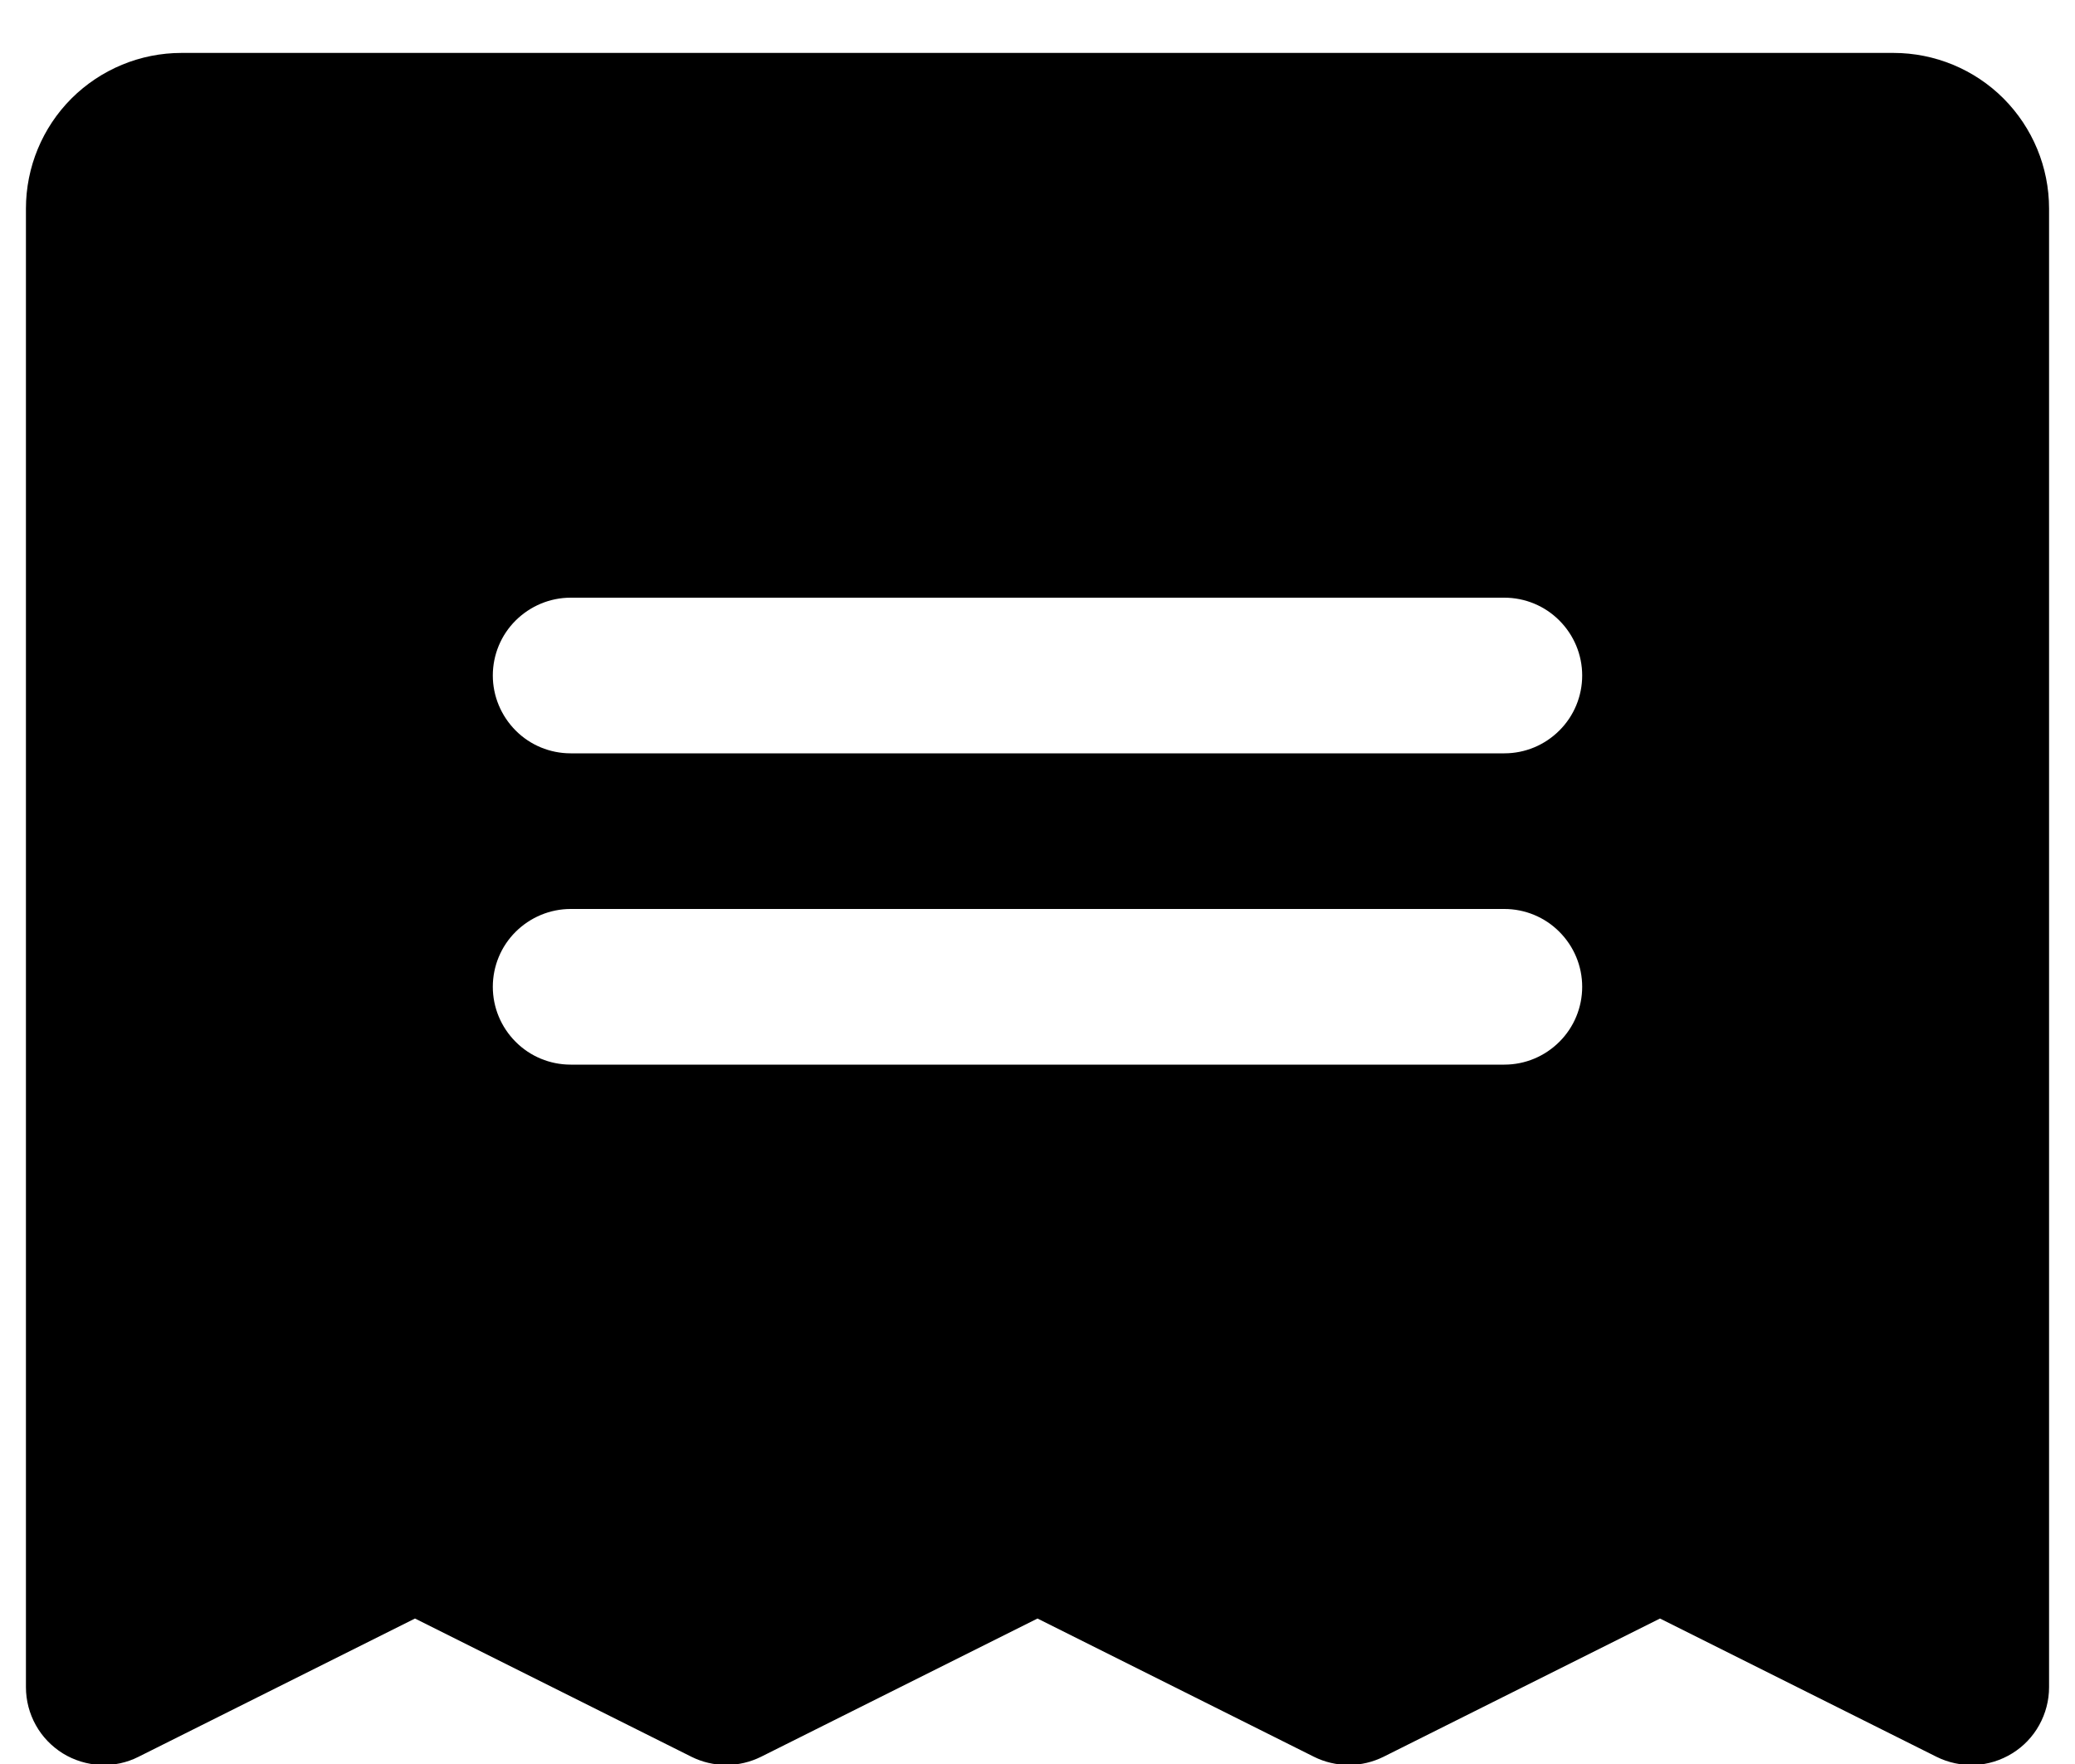
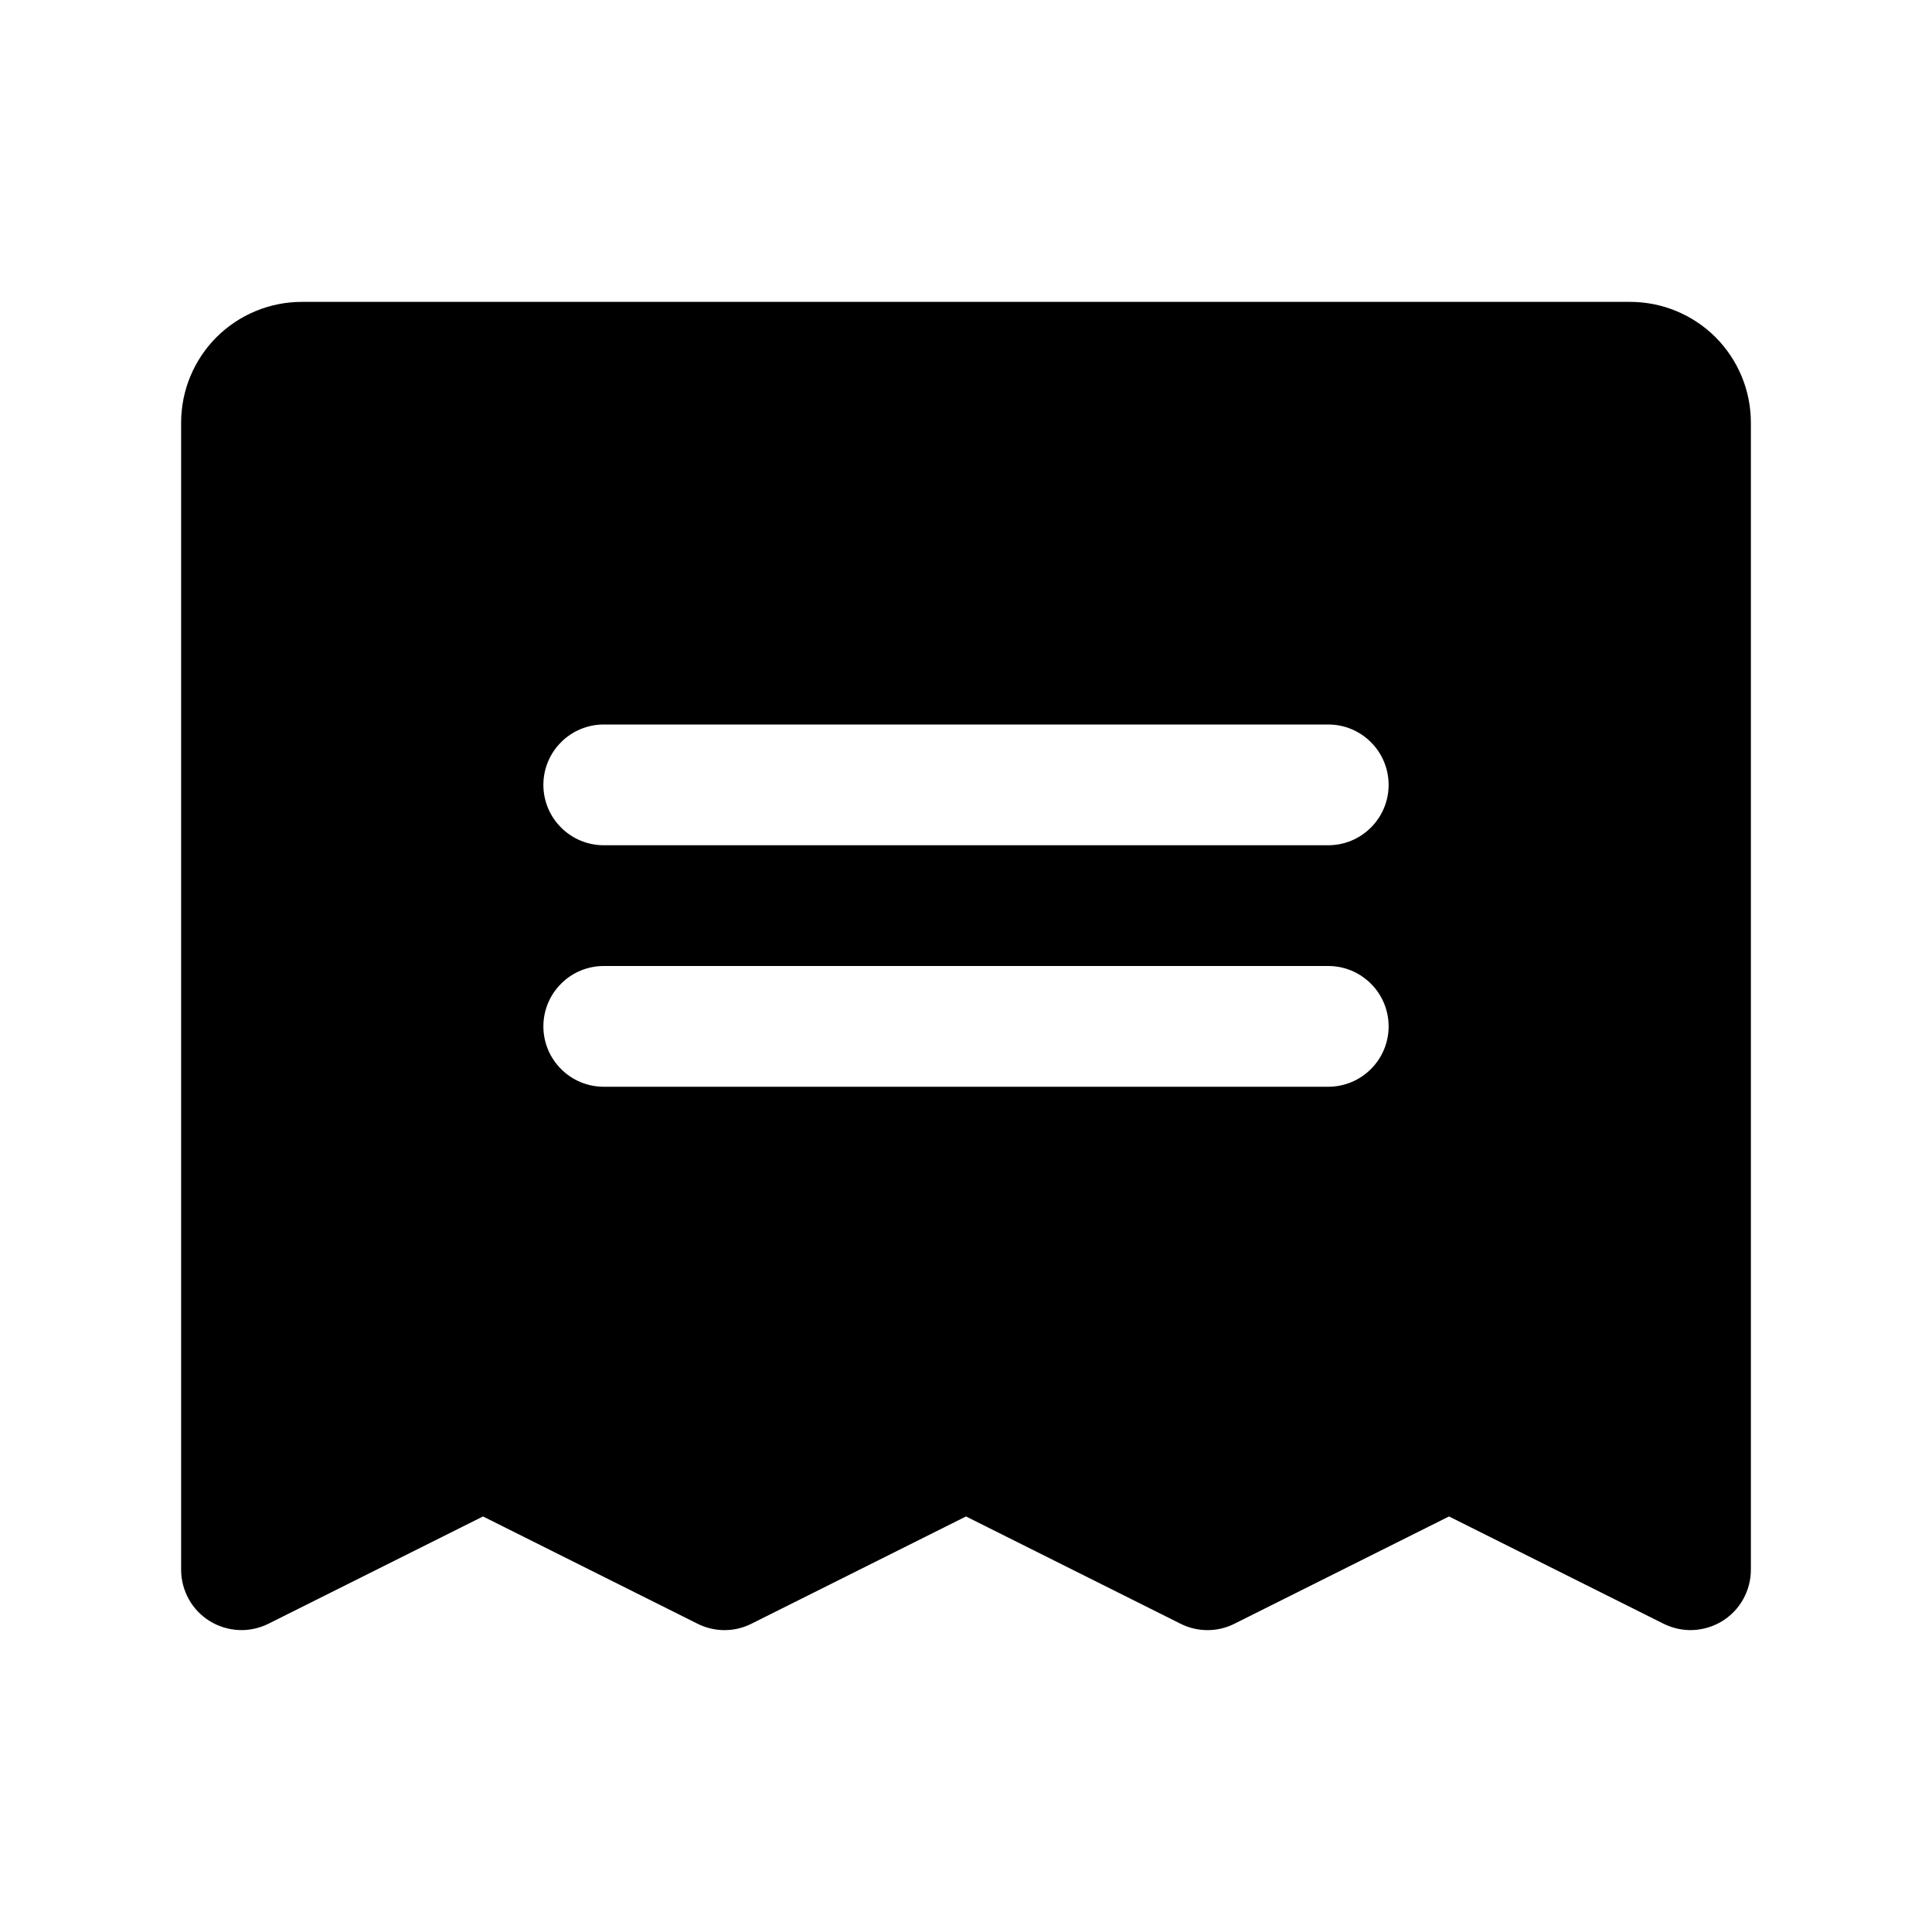
- <svg xmlns="http://www.w3.org/2000/svg" height="17" viewBox="0 0 20 17" width="20">
-   <path d="m18.25.51h-16.5c-.398 0-.779.158-1.061.439-.281.281-.439.663-.439 1.061v14.25c0.0.128.033.254.095.365.062.112.152.205.261.273.109.067.233.105.361.111.128.006.255-.021.369-.079l2.664-1.332 2.664 1.332c.104.052.219.079.336.079s.231-.027.336-.079l2.664-1.332 2.664 1.332c.104.052.219.079.336.079s.231-.027.336-.079l2.664-1.332 2.664 1.332c.114.057.241.084.369.079s.252-.044.361-.111c.109-.067.199-.161.261-.273.062-.112.095-.237.095-.365v-14.25c0-.398-.158-.779-.439-1.061-.281-.281-.663-.439-1.061-.439zm-3.75 9.75h-9c-.199 0-.39-.079-.53-.22-.141-.141-.22-.331-.22-.53s.079-.39.22-.53.331-.22.53-.22h9c.199 0 .39.079.53.22.141.141.22.331.22.53s-.079.39-.22.53c-.141.141-.331.22-.53.22zm0-3h-9c-.199 0-.39-.079-.53-.22s-.22-.331-.22-.53.079-.39.22-.53.331-.22.53-.22h9c.199 0 .39.079.53.22.141.141.22.331.22.53s-.079.39-.22.53c-.141.141-.331.22-.53.22z" fill="currentColor" />
+ <svg xmlns="http://www.w3.org/2000/svg" width="1em" height="1em" viewBox="0 0 24 24" fill="none">
+   <path d="M20.25 3.75L3.75 3.75C3.352 3.75 2.971 3.908 2.689 4.189C2.408 4.471 2.25 4.852 2.25 5.25L2.25 19.5C2.25 19.628 2.283 19.753 2.345 19.865C2.407 19.977 2.497 20.071 2.606 20.138C2.715 20.205 2.839 20.243 2.967 20.249C3.094 20.255 3.221 20.227 3.336 20.17L6 18.838L8.664 20.17C8.769 20.223 8.883 20.25 9 20.25C9.117 20.25 9.231 20.223 9.336 20.17L12 18.838L14.664 20.17C14.769 20.223 14.883 20.25 15 20.25C15.117 20.25 15.231 20.223 15.336 20.17L18 18.838L20.664 20.17C20.779 20.227 20.906 20.255 21.033 20.249C21.161 20.243 21.285 20.205 21.394 20.138C21.503 20.071 21.593 19.977 21.655 19.865C21.717 19.753 21.75 19.628 21.75 19.5L21.75 5.25C21.75 4.852 21.592 4.471 21.311 4.189C21.029 3.908 20.648 3.75 20.25 3.75ZM16.5 13.5L7.5 13.5C7.301 13.5 7.11 13.421 6.97 13.28C6.829 13.14 6.75 12.949 6.75 12.75C6.75 12.551 6.829 12.36 6.97 12.22C7.11 12.079 7.301 12 7.5 12L16.5 12C16.699 12 16.89 12.079 17.03 12.22C17.171 12.36 17.25 12.551 17.25 12.75C17.25 12.949 17.171 13.14 17.03 13.28C16.89 13.421 16.699 13.5 16.5 13.5ZM16.5 10.5L7.5 10.5C7.301 10.5 7.11 10.421 6.97 10.28C6.829 10.14 6.75 9.949 6.75 9.75C6.75 9.551 6.829 9.36 6.97 9.22C7.11 9.079 7.301 9 7.5 9L16.5 9C16.699 9 16.89 9.079 17.03 9.22C17.171 9.36 17.25 9.551 17.25 9.75C17.25 9.949 17.171 10.14 17.03 10.28C16.89 10.421 16.699 10.5 16.5 10.5Z" fill="currentColor" />
</svg>
